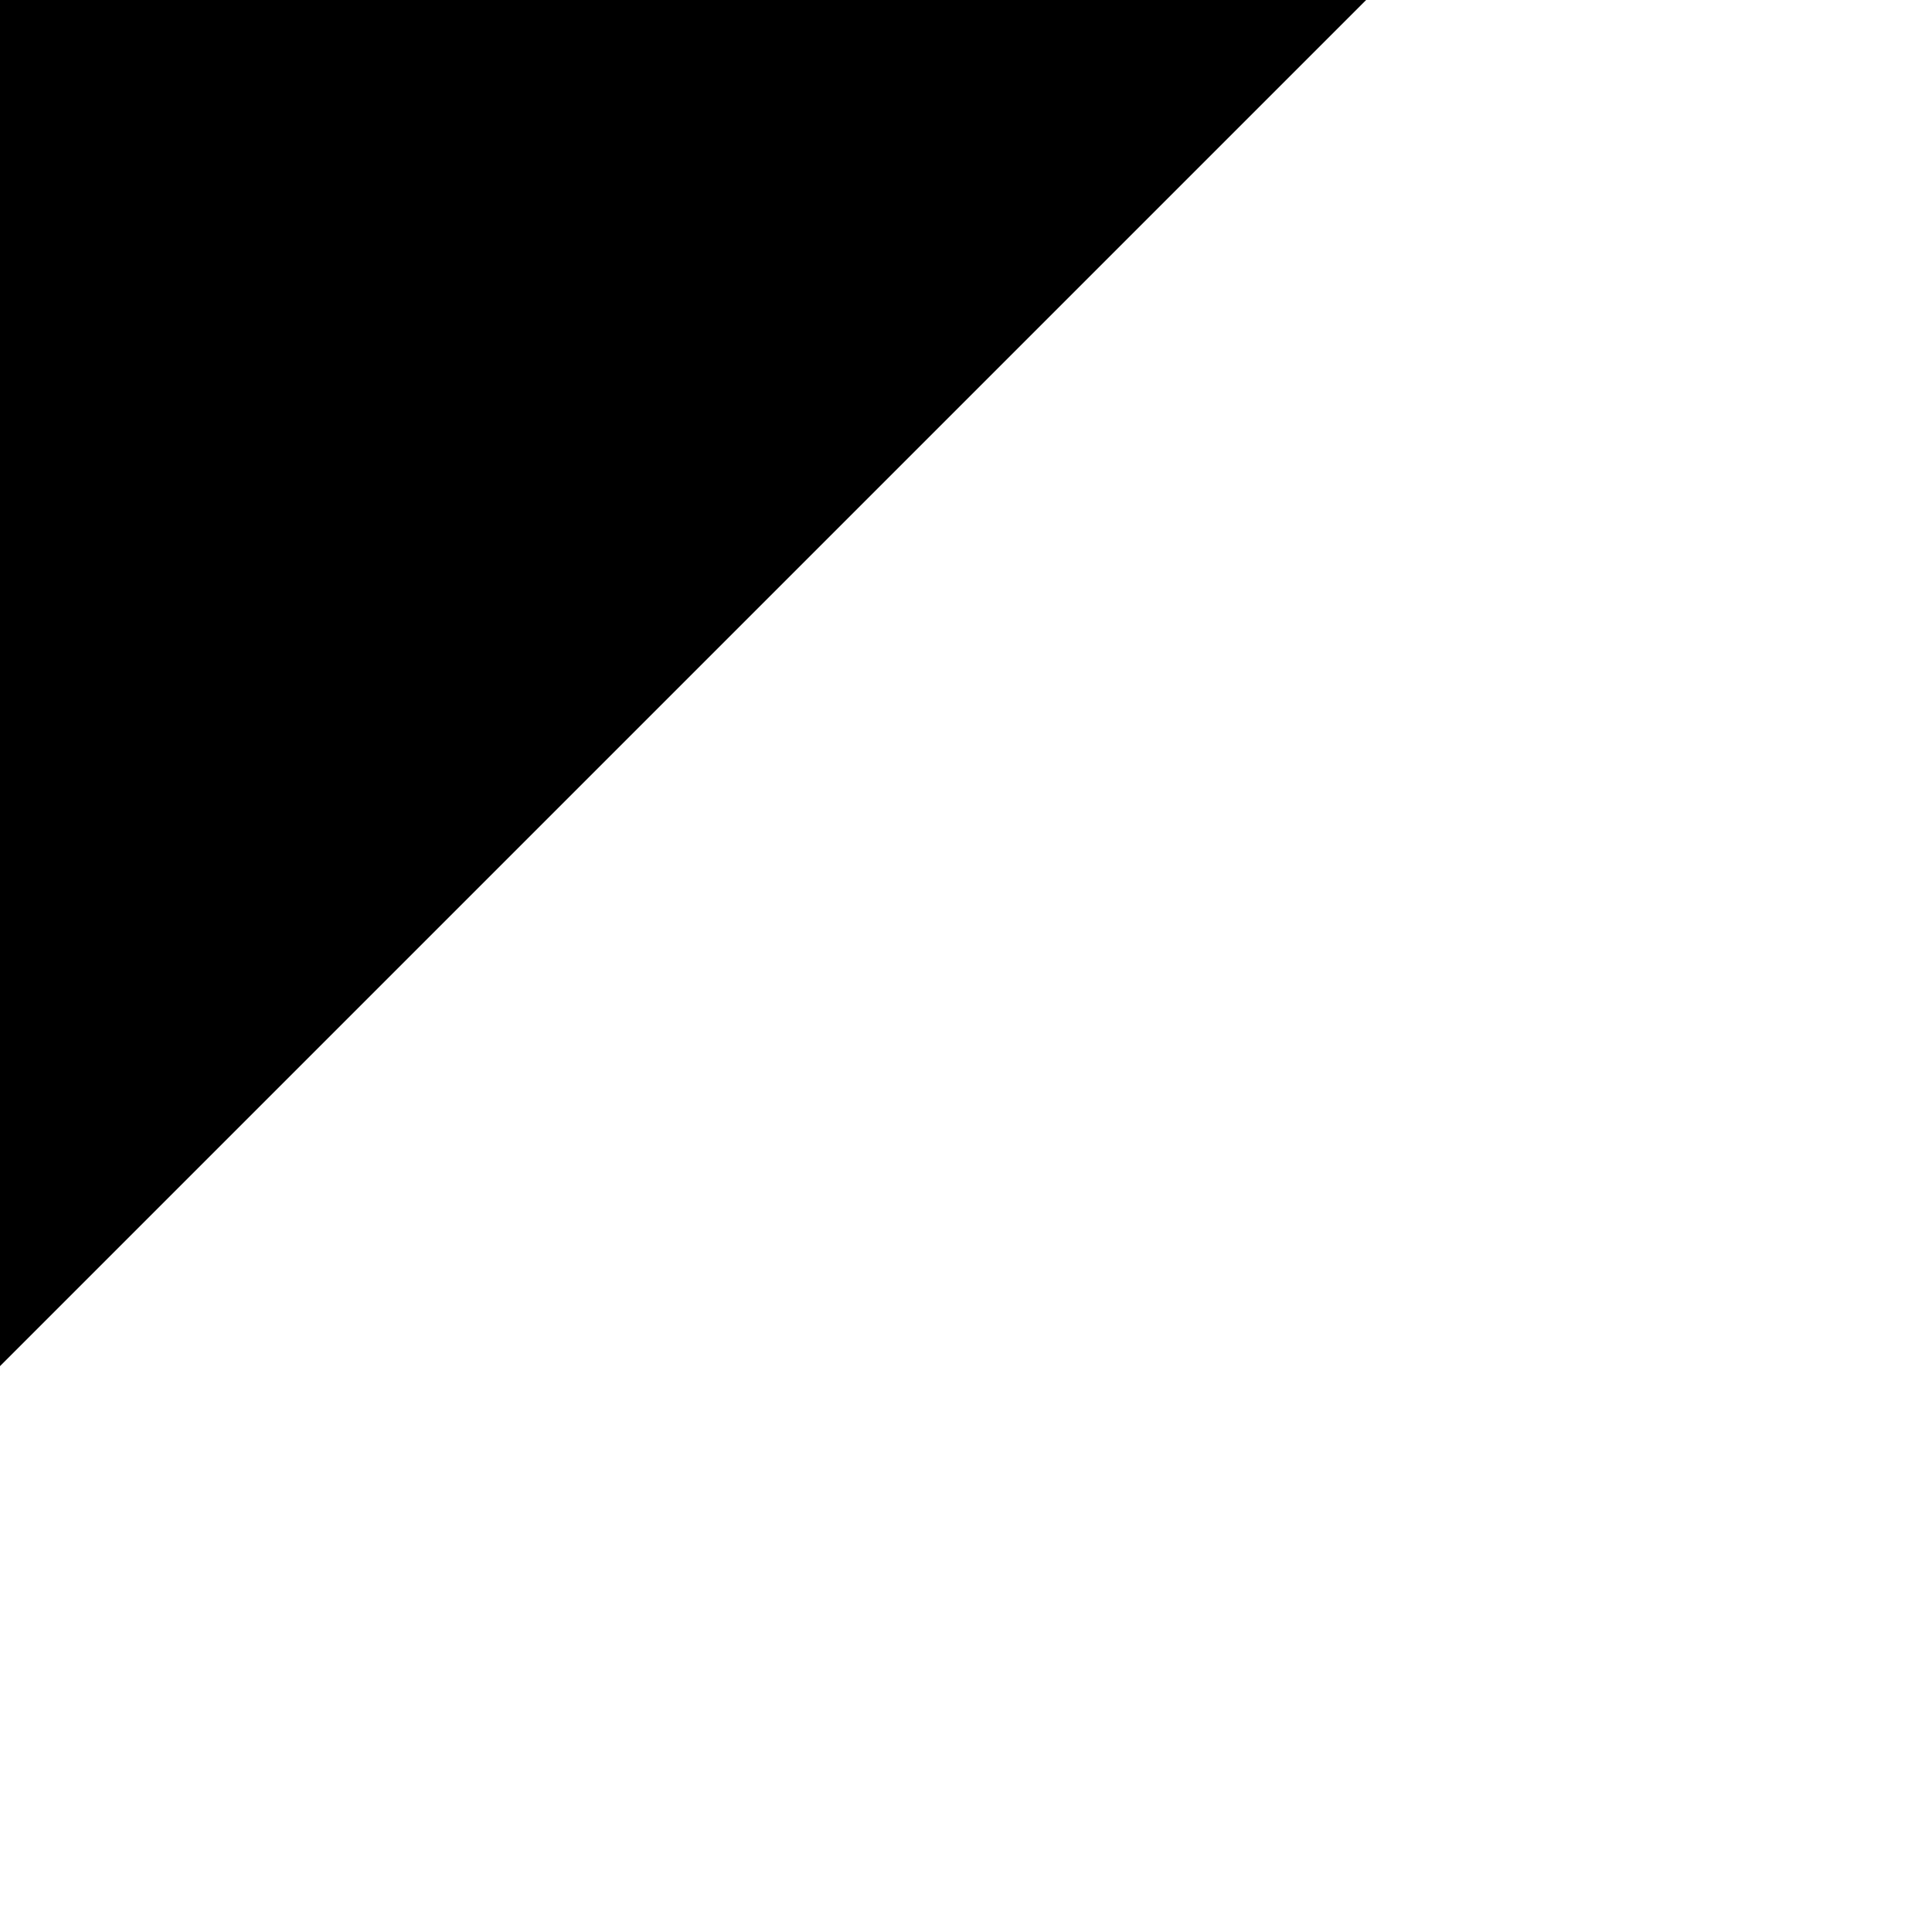
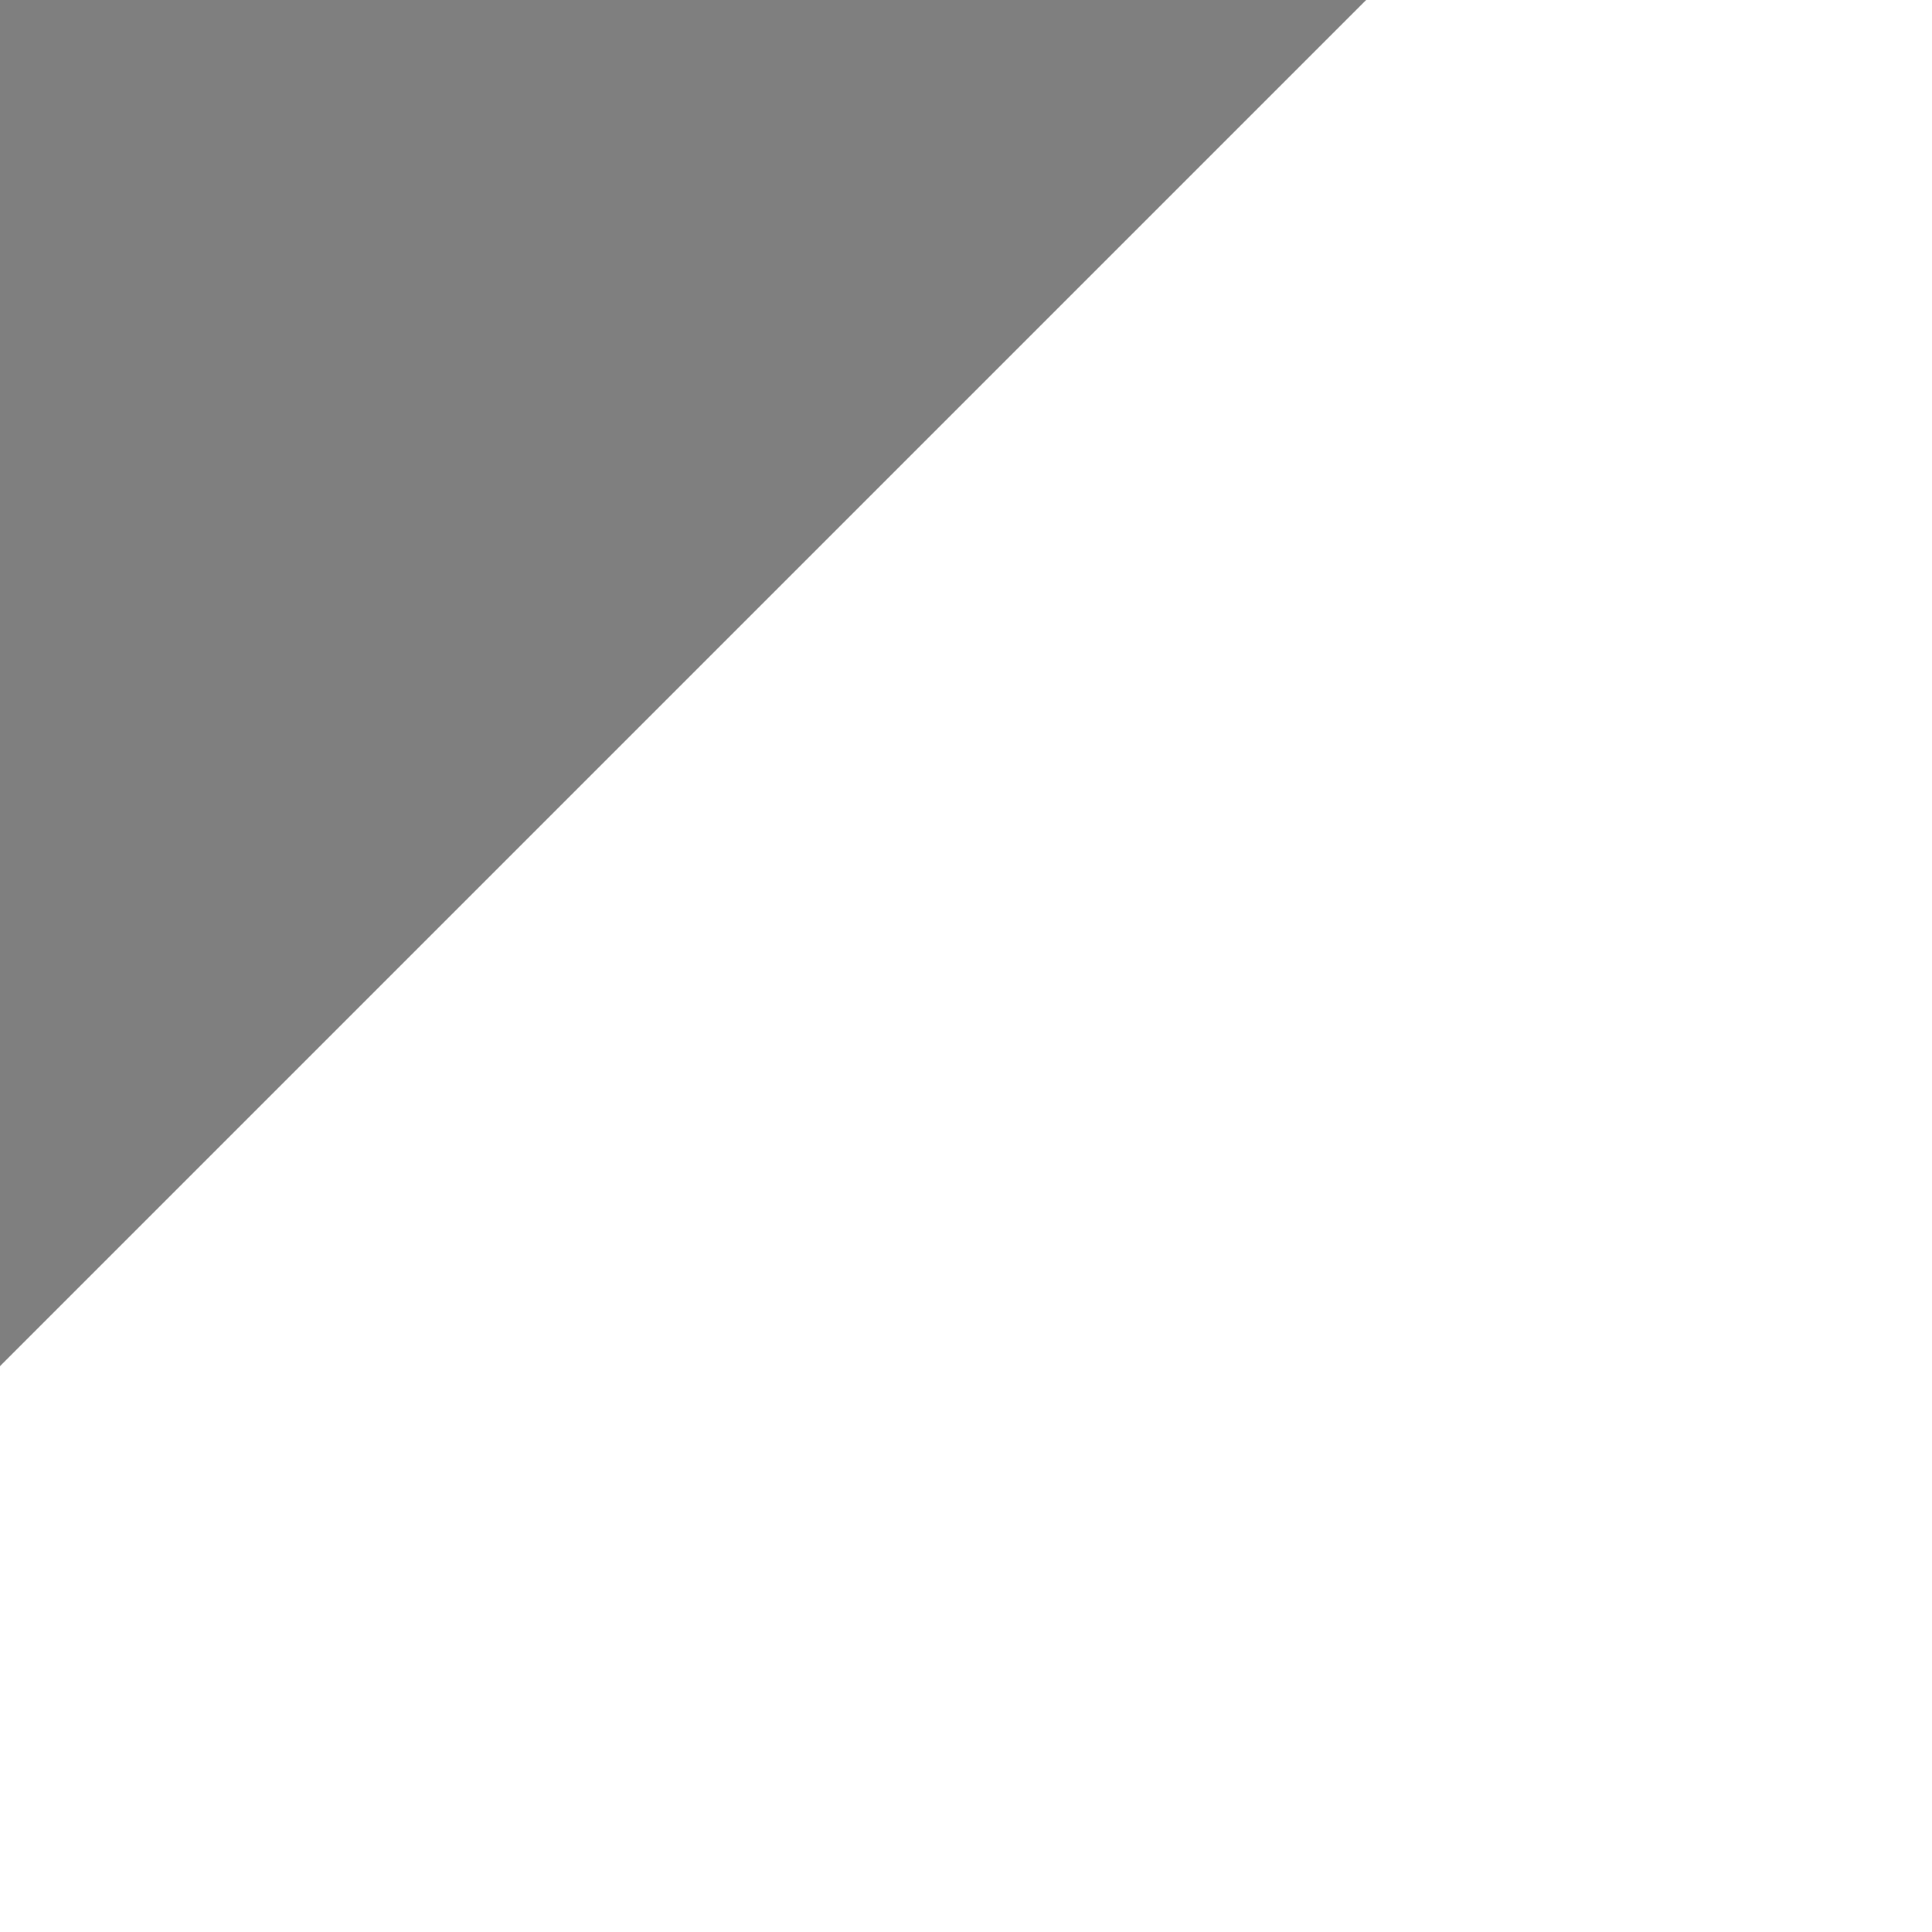
<svg xmlns="http://www.w3.org/2000/svg" width="100%" height="100%">
  <defs>
    <pattern id="pattern_0RvtGD" patternUnits="userSpaceOnUse" width="5.5" height="5.5" patternTransform="rotate(45)">
      <line x1="0" y="0" x2="0" y2="5.5" stroke="#000000" stroke-width="1" />
    </pattern>
  </defs>
-   <rect width="100%" height="100%" fill="url(#pattern_0RvtGD)" opacity="1" />
+   <rect width="100%" height="100%" fill="url(#pattern_0RvtGD)" opacity="0.5" />
</svg>
